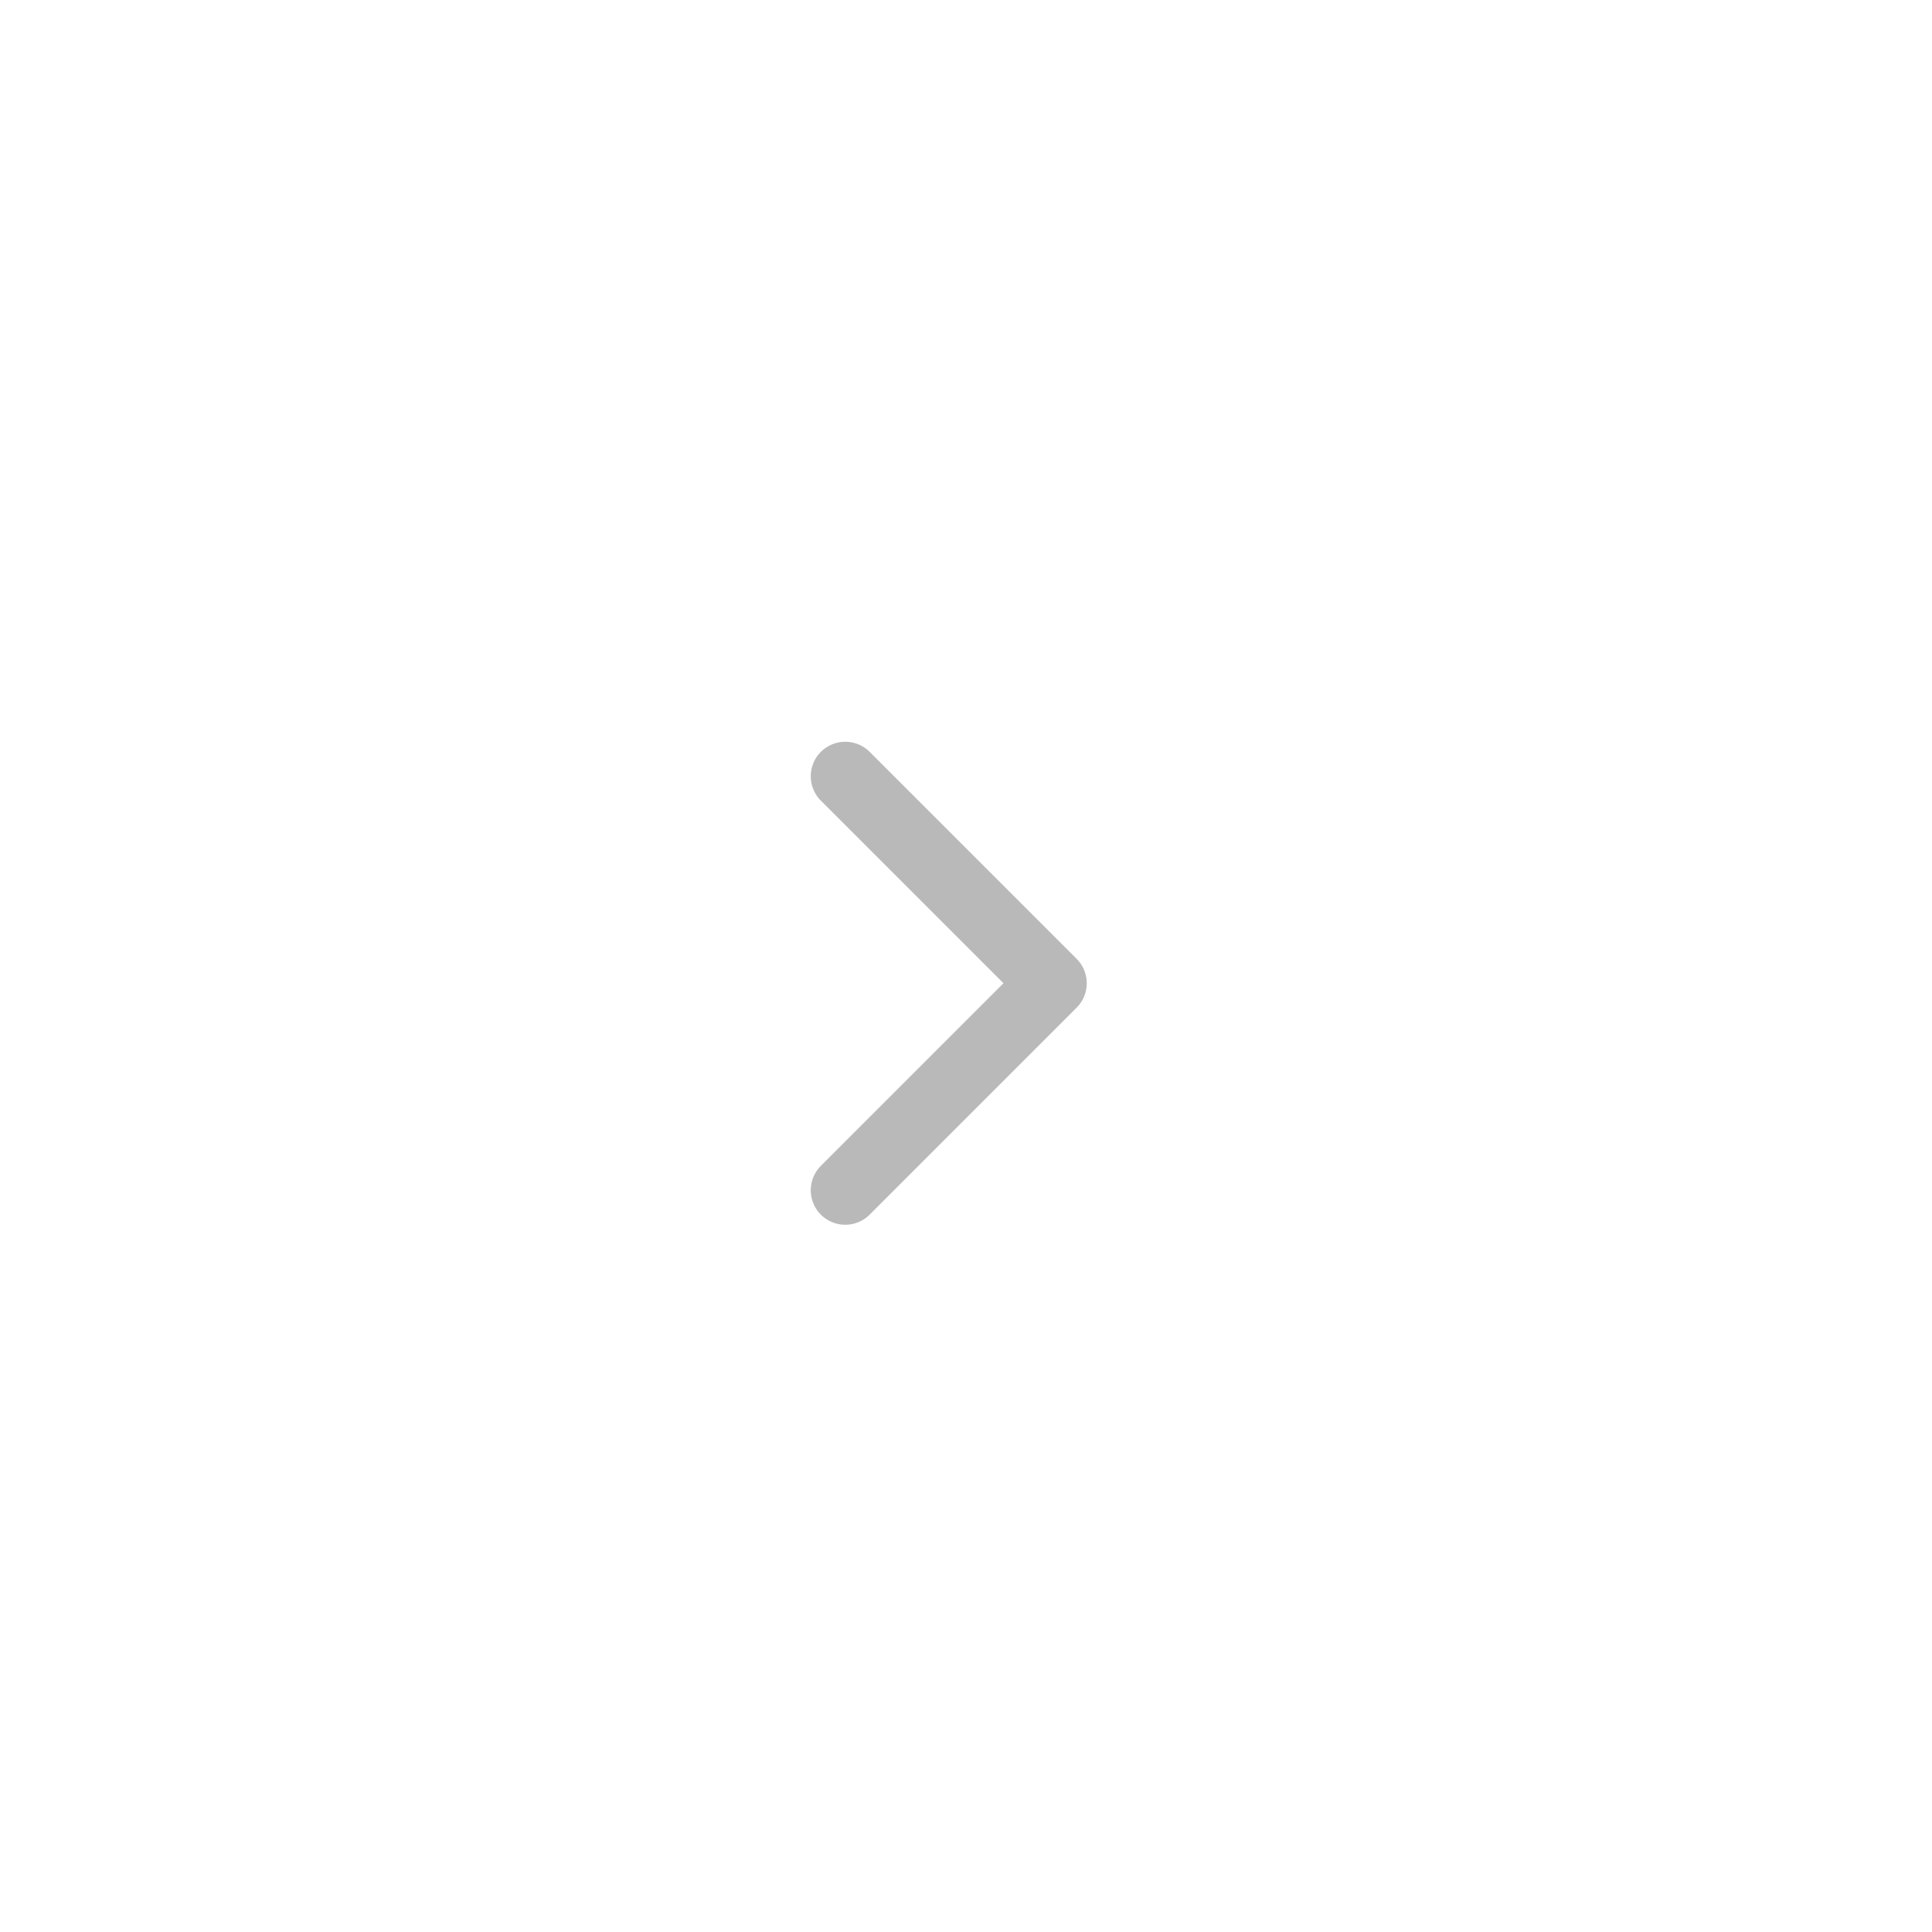
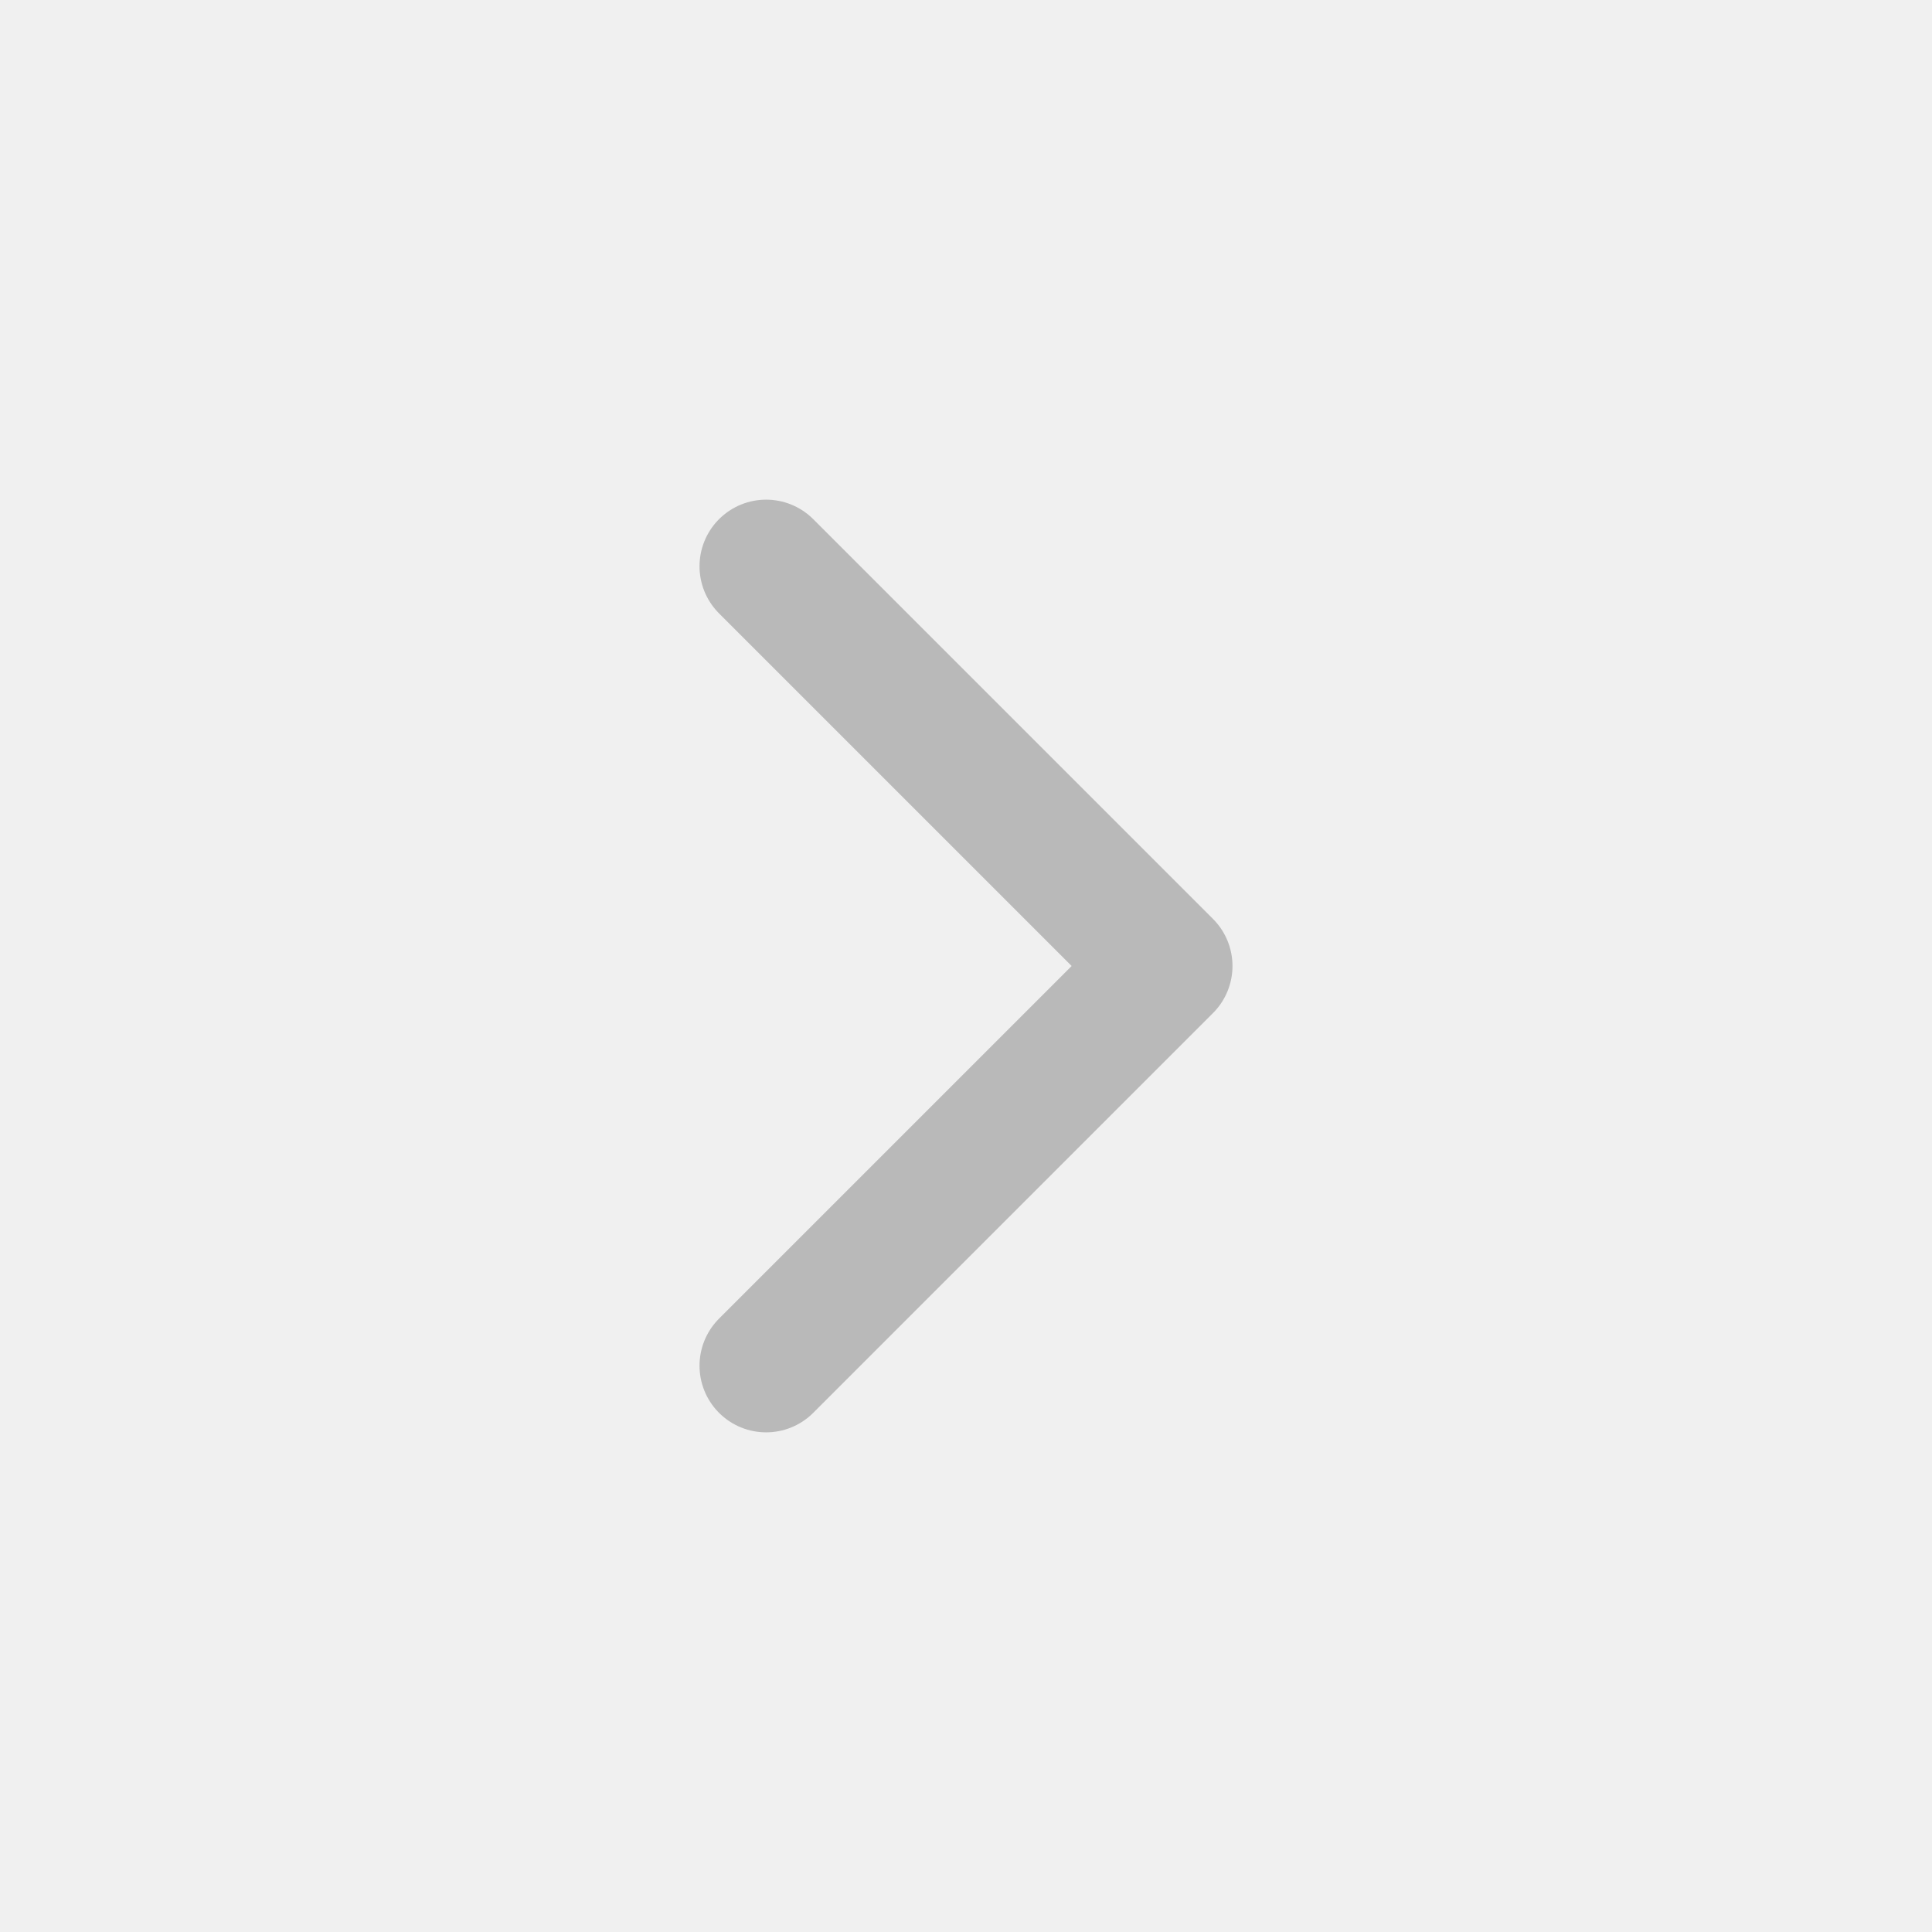
- <svg xmlns="http://www.w3.org/2000/svg" width="56" height="56" viewBox="0 0 56 56" fill="none">
-   <rect width="56" height="56" fill="white" />
-   <path d="M24.5 22.5L30.5 28.5L24.5 34.5" stroke="#B9B9B9" stroke-width="2" stroke-miterlimit="10" stroke-linecap="round" stroke-linejoin="round" />
+ <svg xmlns="http://www.w3.org/2000/svg" width="29" height="29" viewBox="0 0 29 29" fill="none">
+   <path d="M11.5 8.5L17.5 14.5L11.5 20.5" stroke="#B9B9B9" stroke-width="2" stroke-miterlimit="10" stroke-linecap="round" stroke-linejoin="round" />
</svg>
